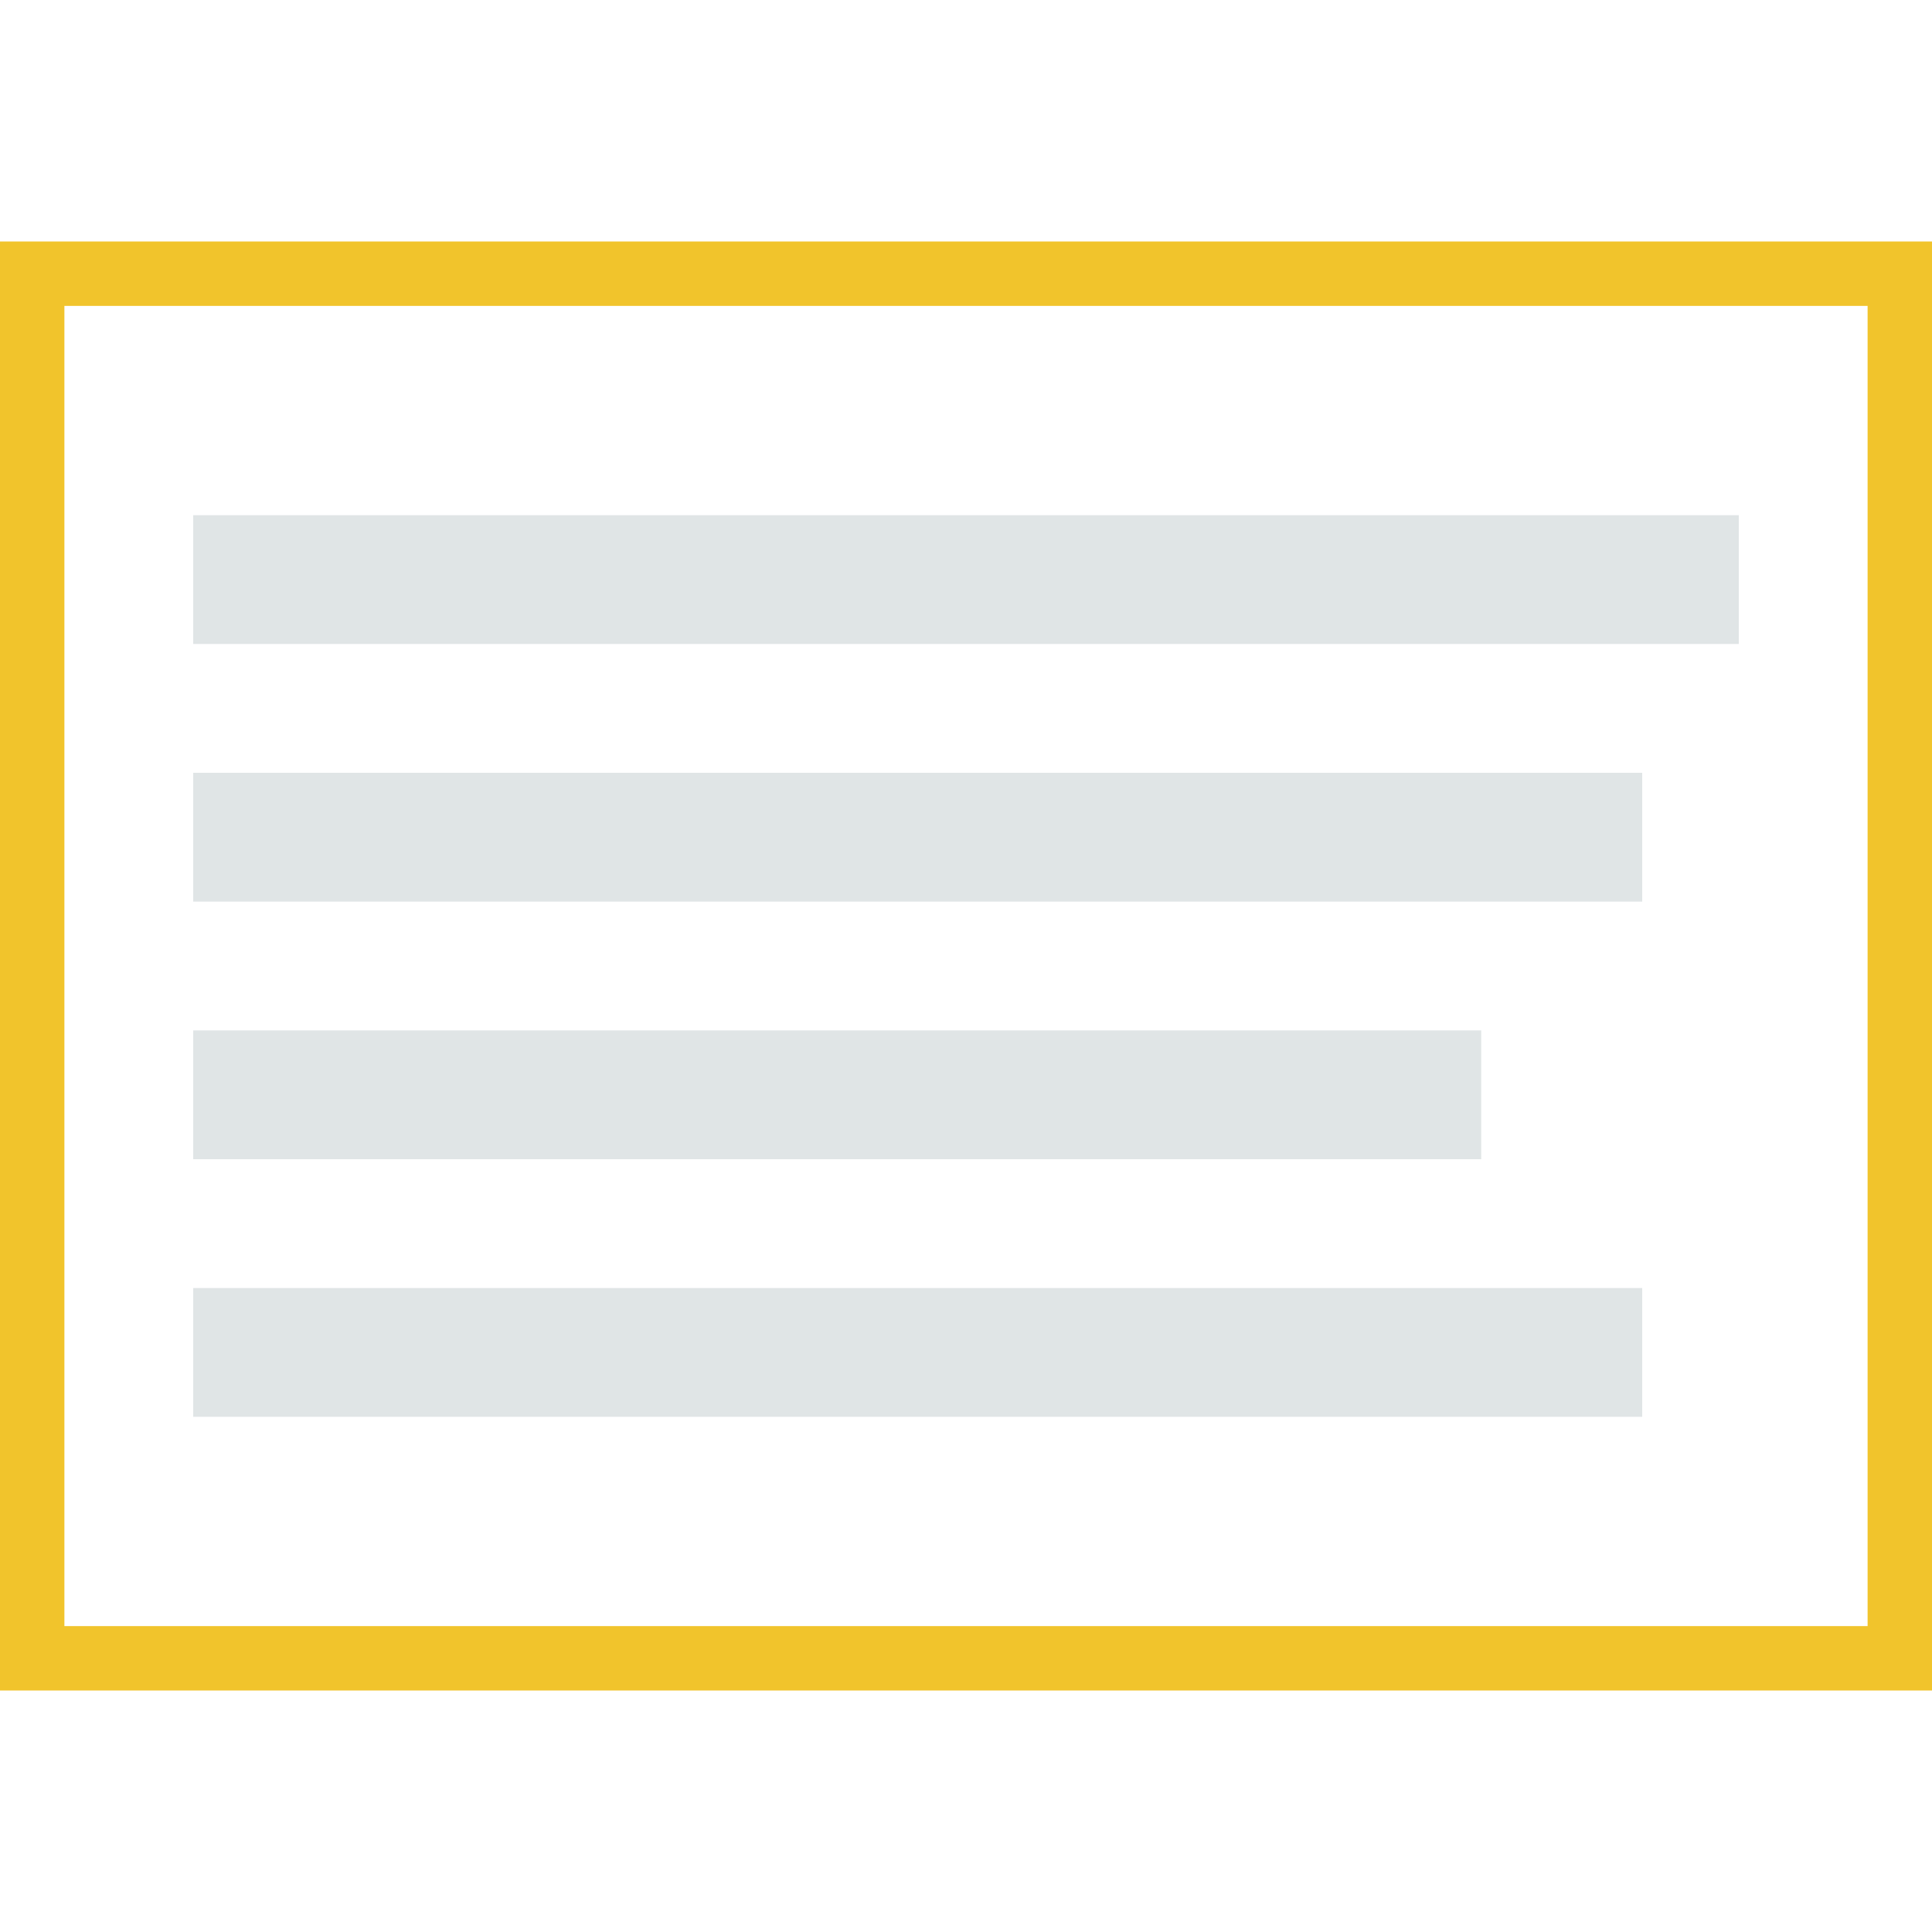
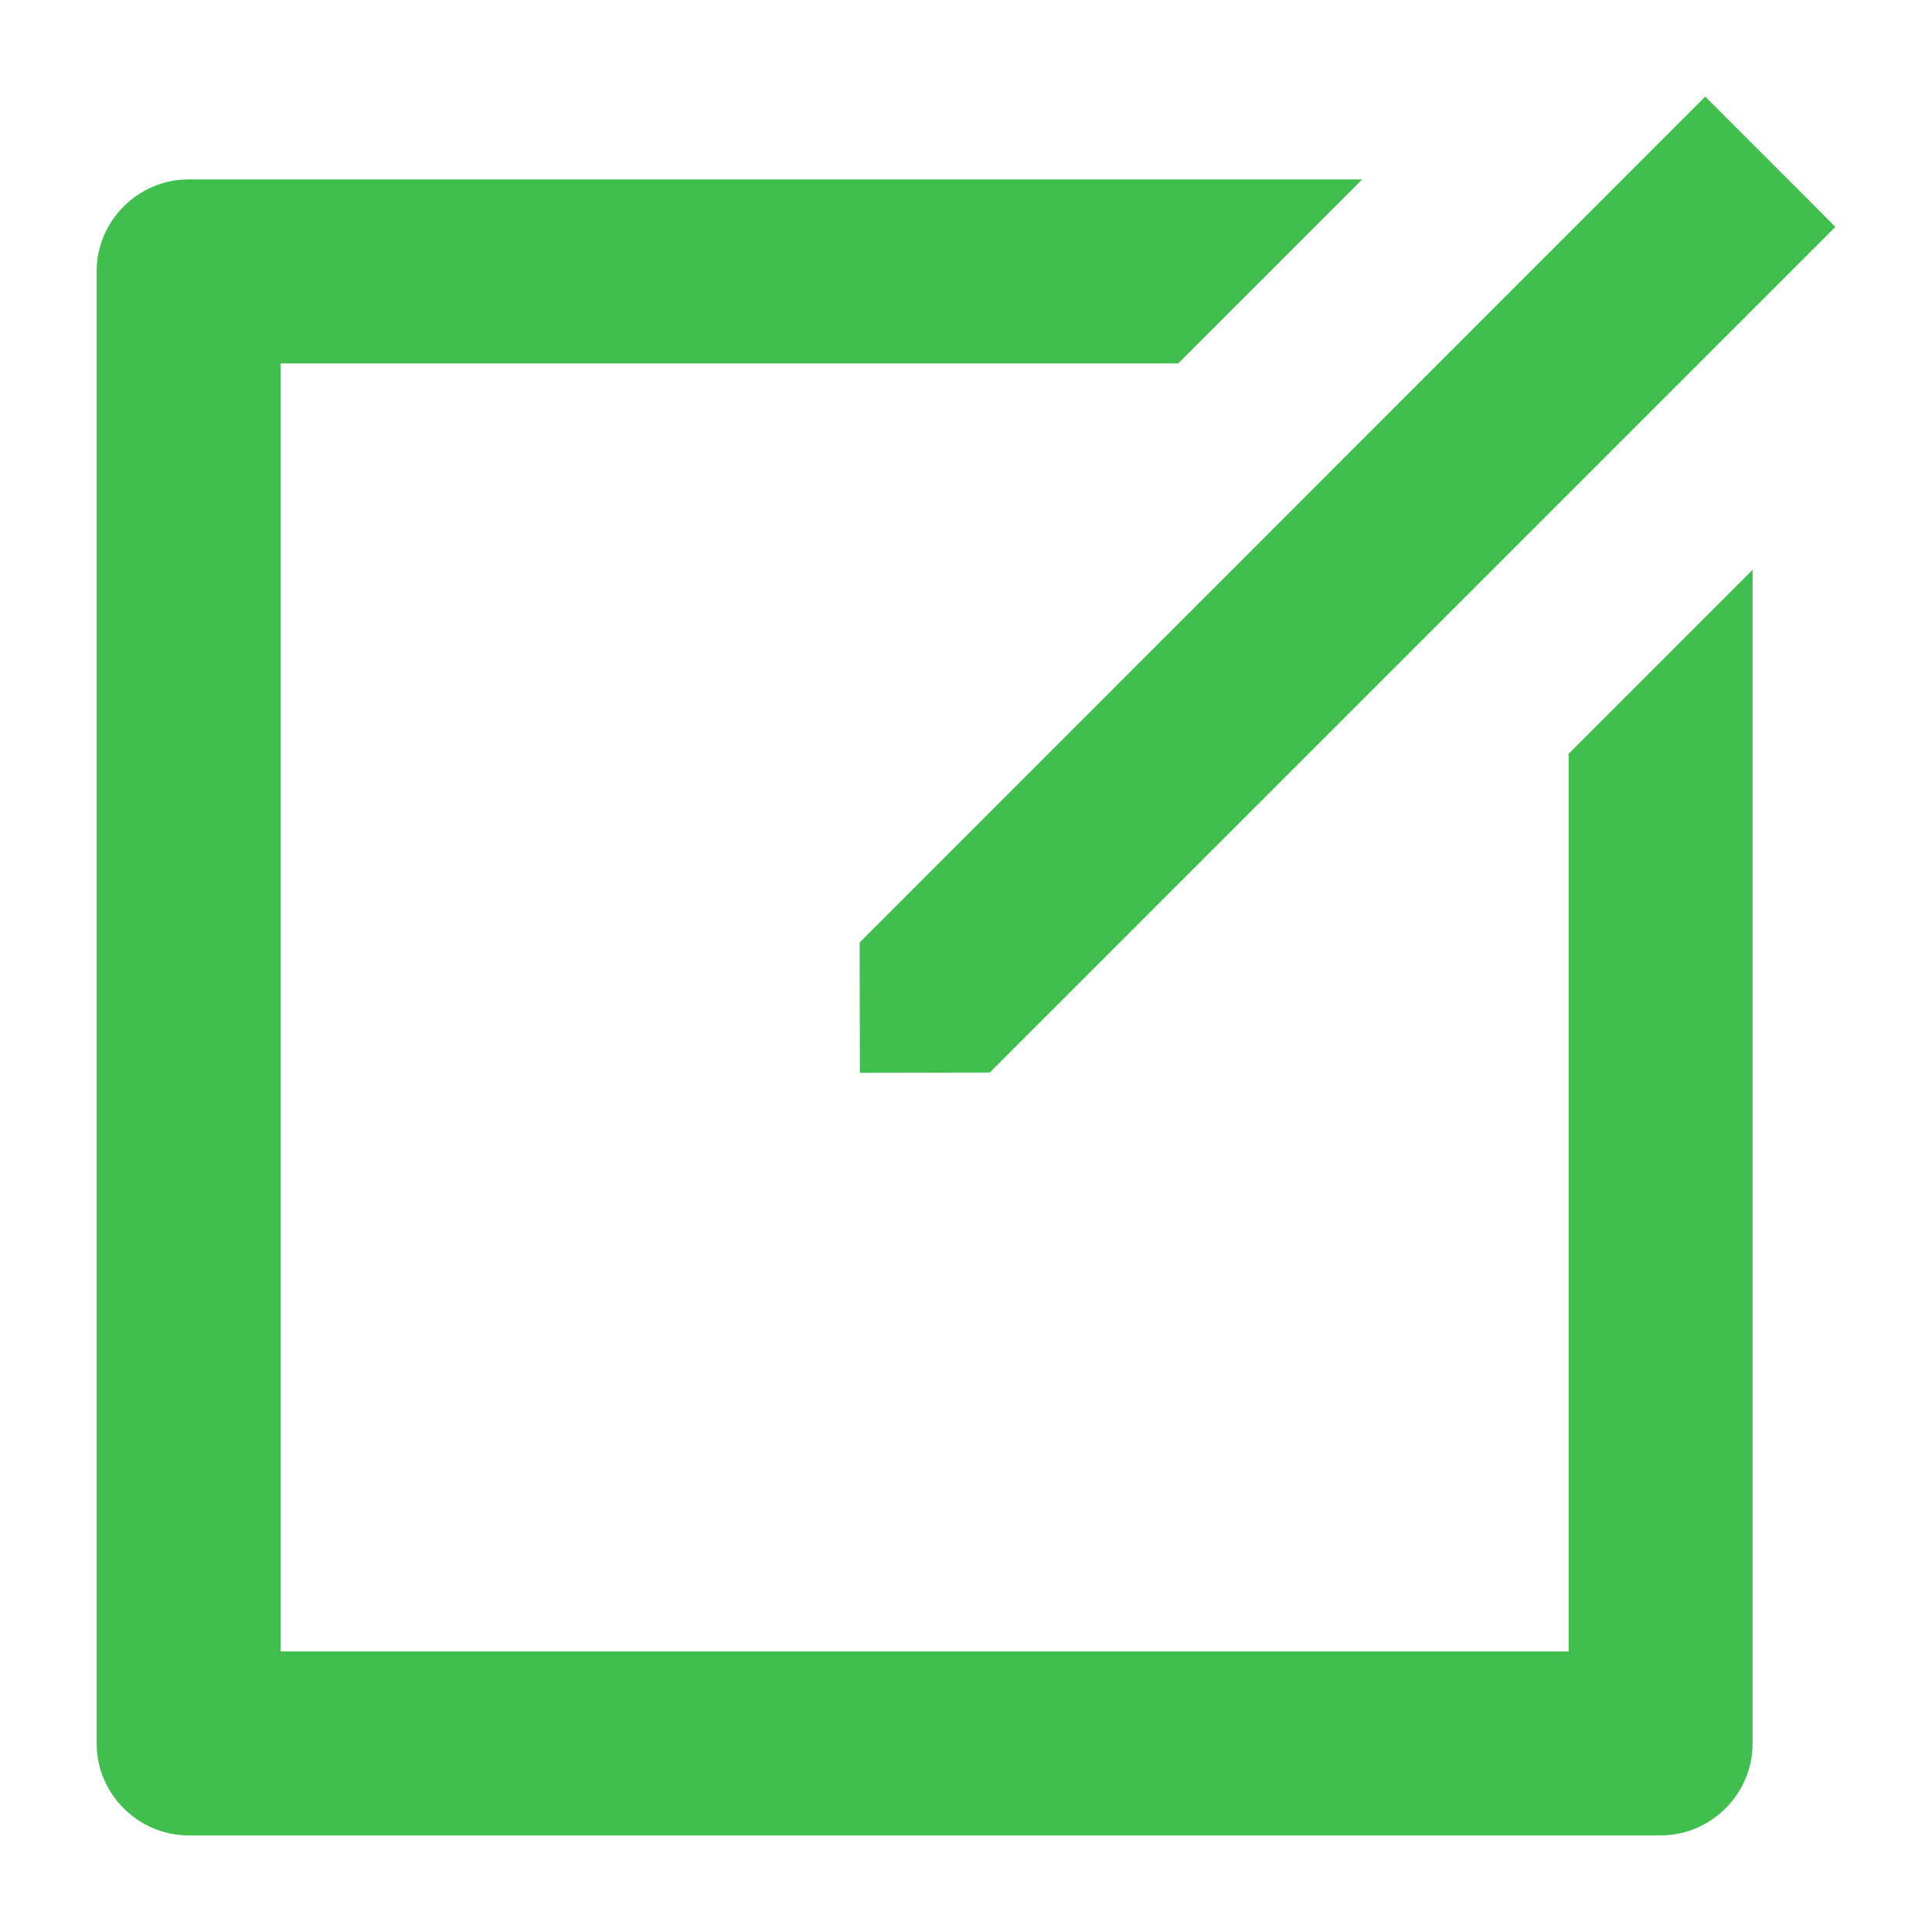
- <svg xmlns="http://www.w3.org/2000/svg" clip-rule="evenodd" fill-rule="evenodd" stroke-linejoin="round" stroke-miterlimit="1.414" viewBox="0 0 120 120">
-   <path d="m120 105h-120v-90h120zm-116-86v82h112v-82z" fill="#f1c42c" />
-   <g fill="#e0e5e6">
-     <path d="m12 80h90v8h-90z" />
-     <path d="m12 64h80v8h-80z" />
-     <path d="m12 48h90v8h-90z" />
-     <path d="m12 32h96v8h-96z" />
-   </g>
+ <svg xmlns="http://www.w3.org/2000/svg" clip-rule="evenodd" fill-rule="evenodd" stroke-linejoin="round" stroke-miterlimit="2" viewBox="0 0 20 20">
+   <path d="m16.757 3-2 2h-9.757v14h14v-9.757l2-2v12.757c0 .549-.451 1-1 1h-16c-.549 0-1-.451-1-1v-16c0-.549.451-1 1-1zm3.728-.9 1.415 1.416-9.192 9.192-1.412.003-.002-1.417z" fill="#40bf4f" fill-rule="nonzero" transform="matrix(.952381 0 0 .952381 -1.857 -1)" />
</svg>
